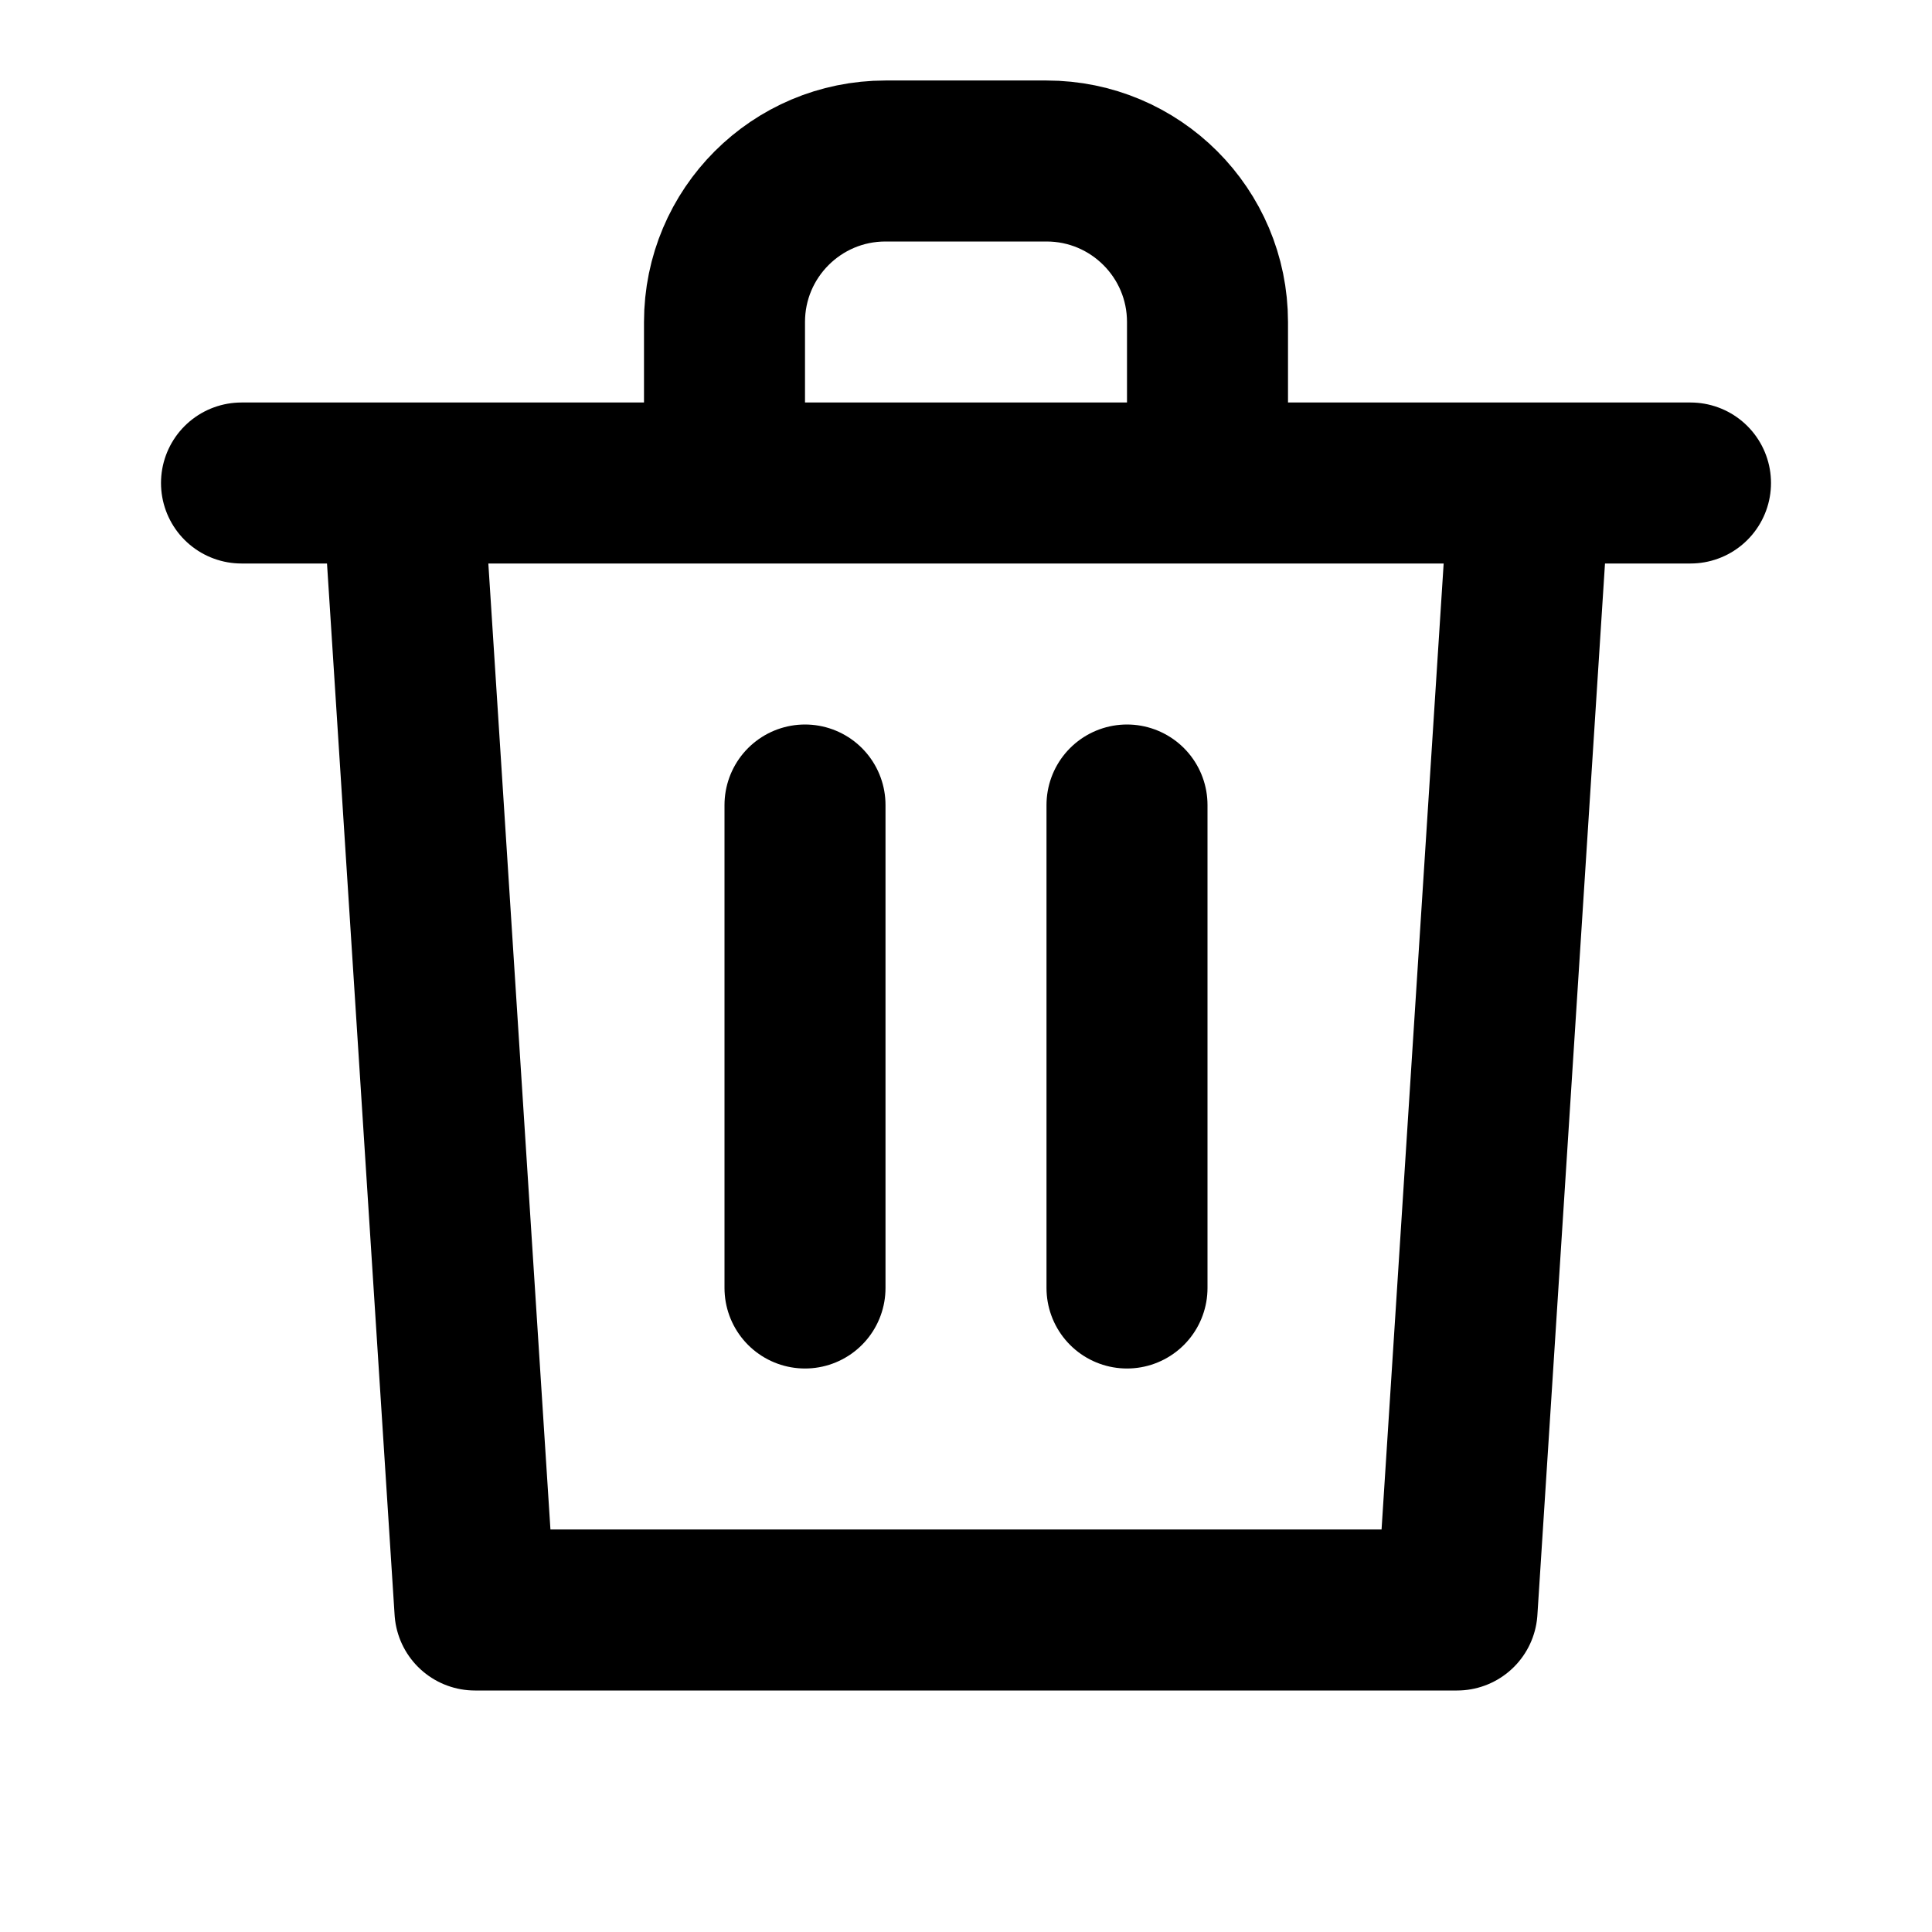
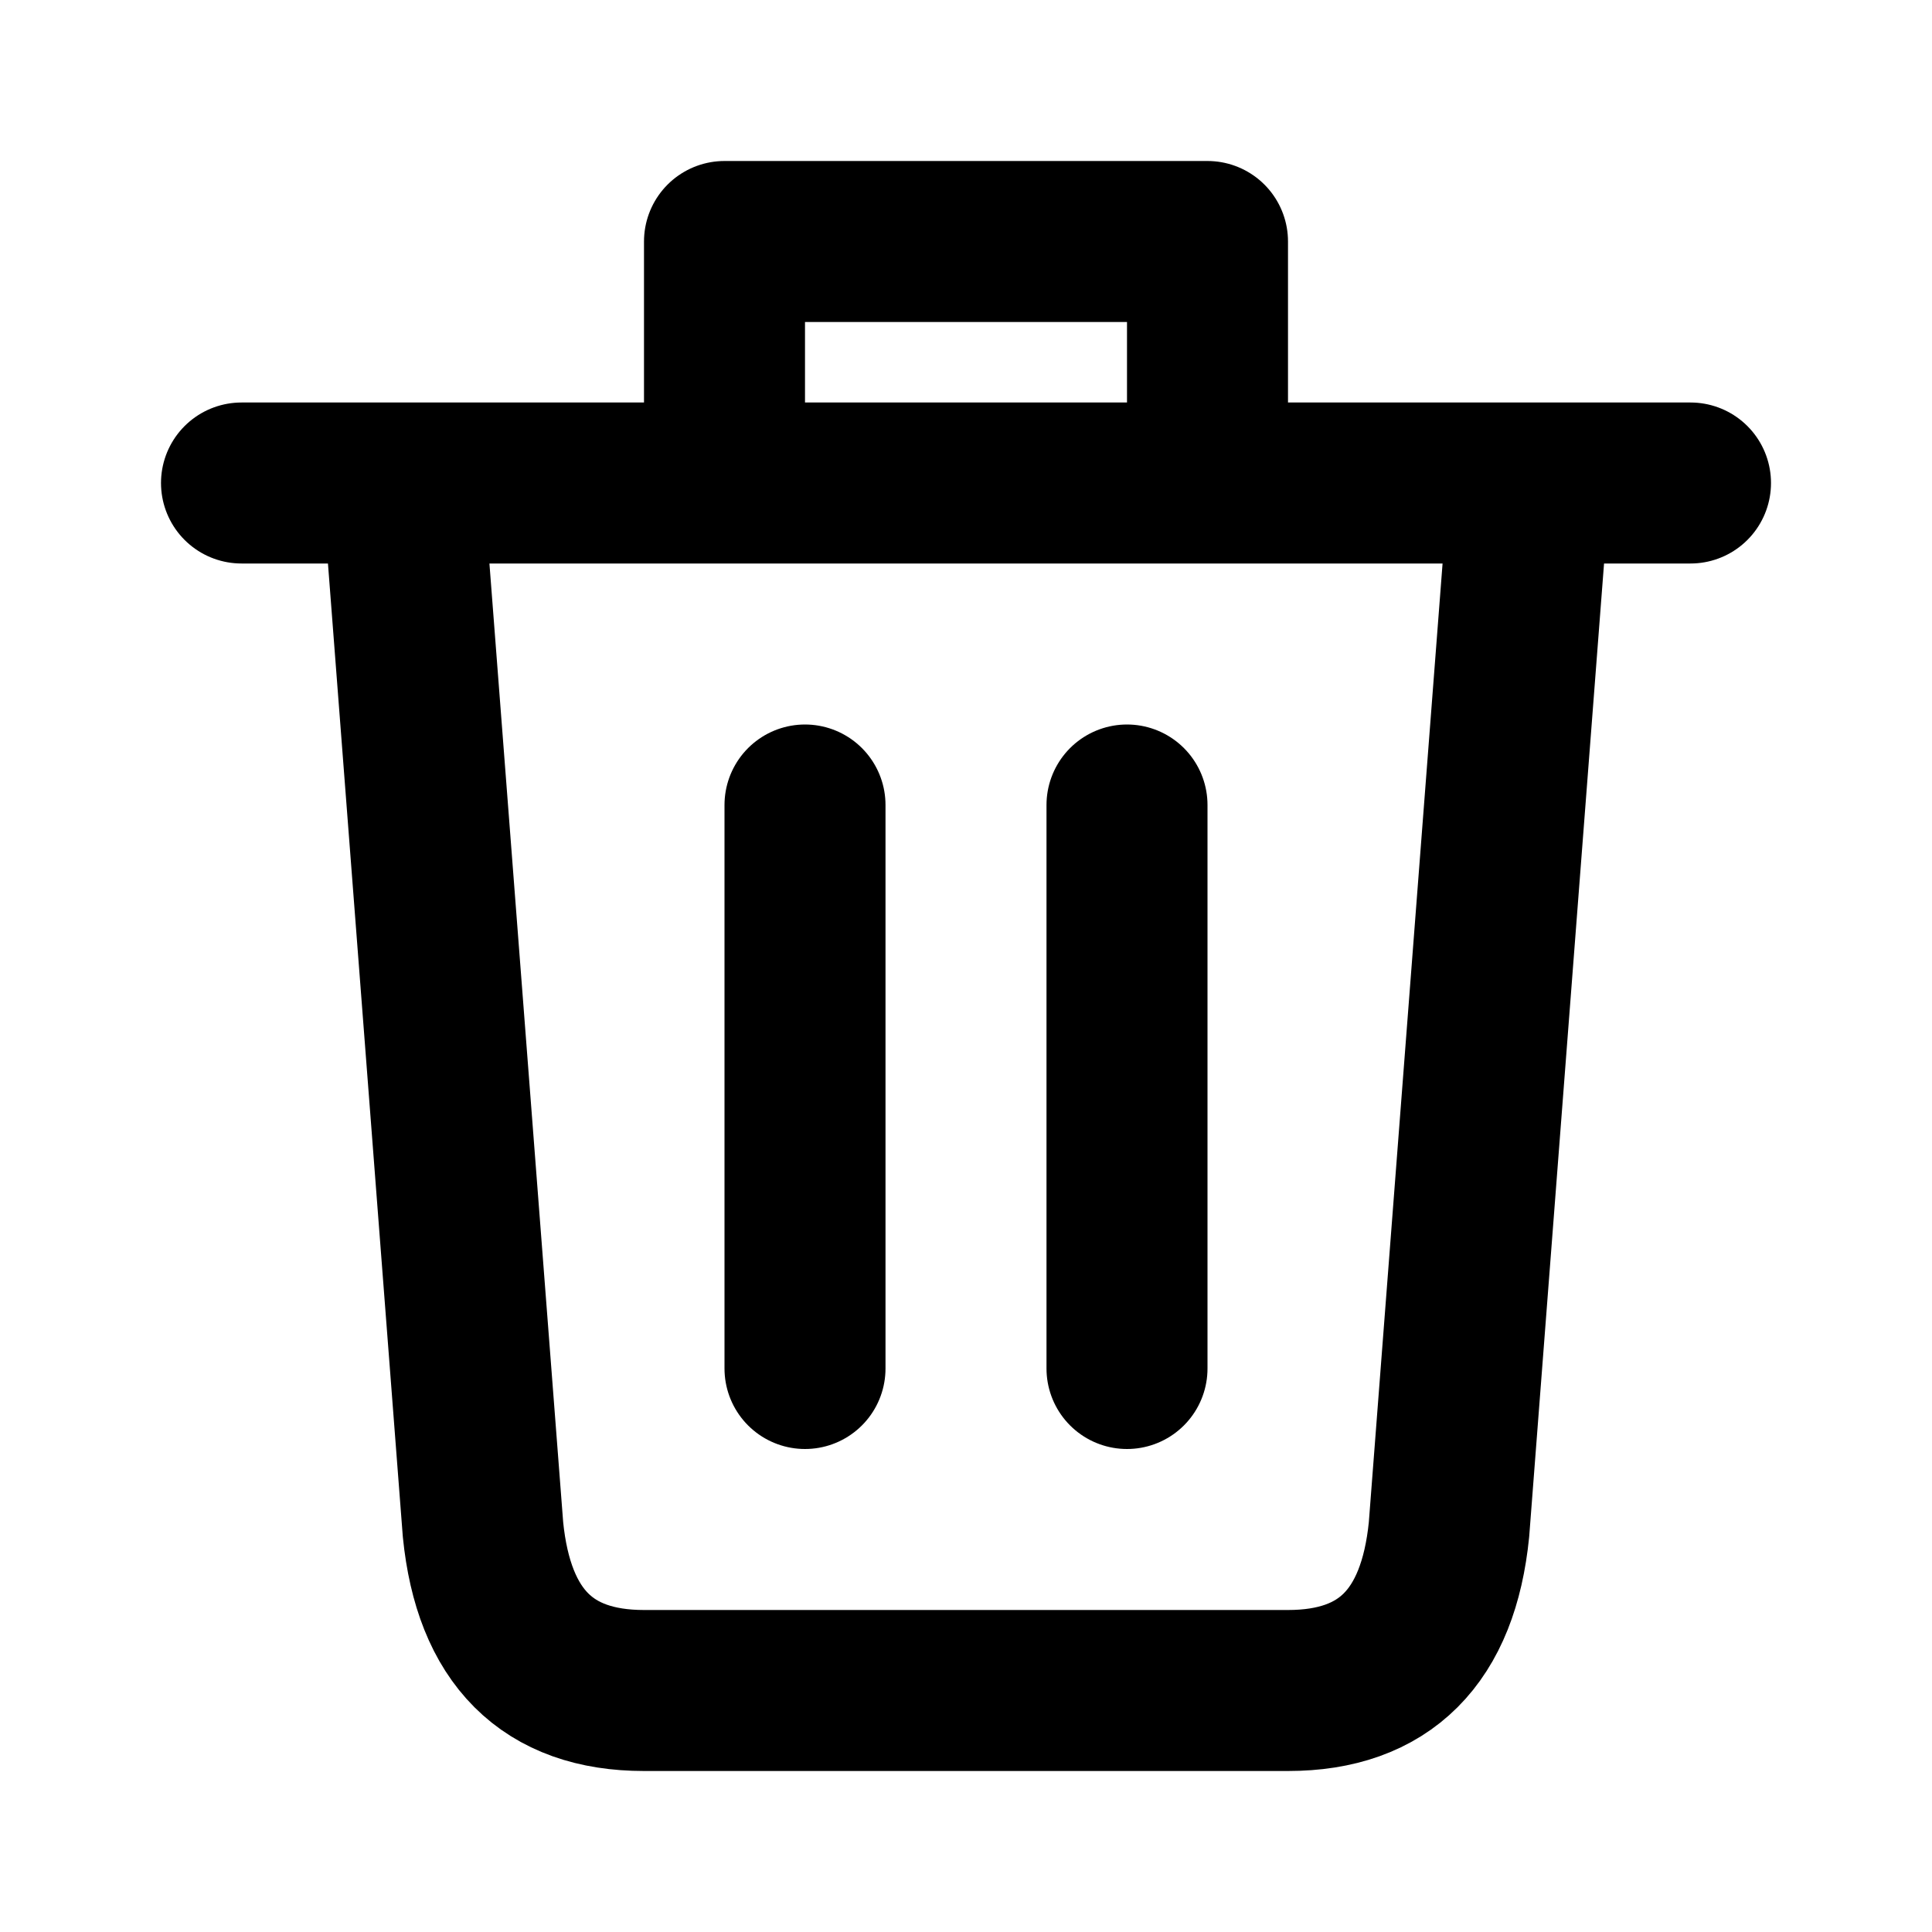
- <svg xmlns="http://www.w3.org/2000/svg" width="24" height="24" viewBox="0 0 24 24" fill="none" stroke="currentColor" stroke-width="2" stroke-linecap="round" stroke-linejoin="round">
-   <path d="M3 6h18m-2 0-.9 14H5.9L5 6m4 0V4a2 2 0 0 1 2-2h2a2 2 0 0 1 2 2v2m-5 4v6m4-6v6" />
+ <svg xmlns="http://www.w3.org/2000/svg" width="24" height="24" fill="none" stroke="currentColor" stroke-linecap="round" stroke-linejoin="round" stroke-width="2" viewBox="0 0 24 24">
+   <path d="M3 6h18M5 6l1 13q.2 2 2 2h8q1.8 0 2-2l1-13M9 6V3h6v3m-5 4v7m4-7v7" />
</svg>
